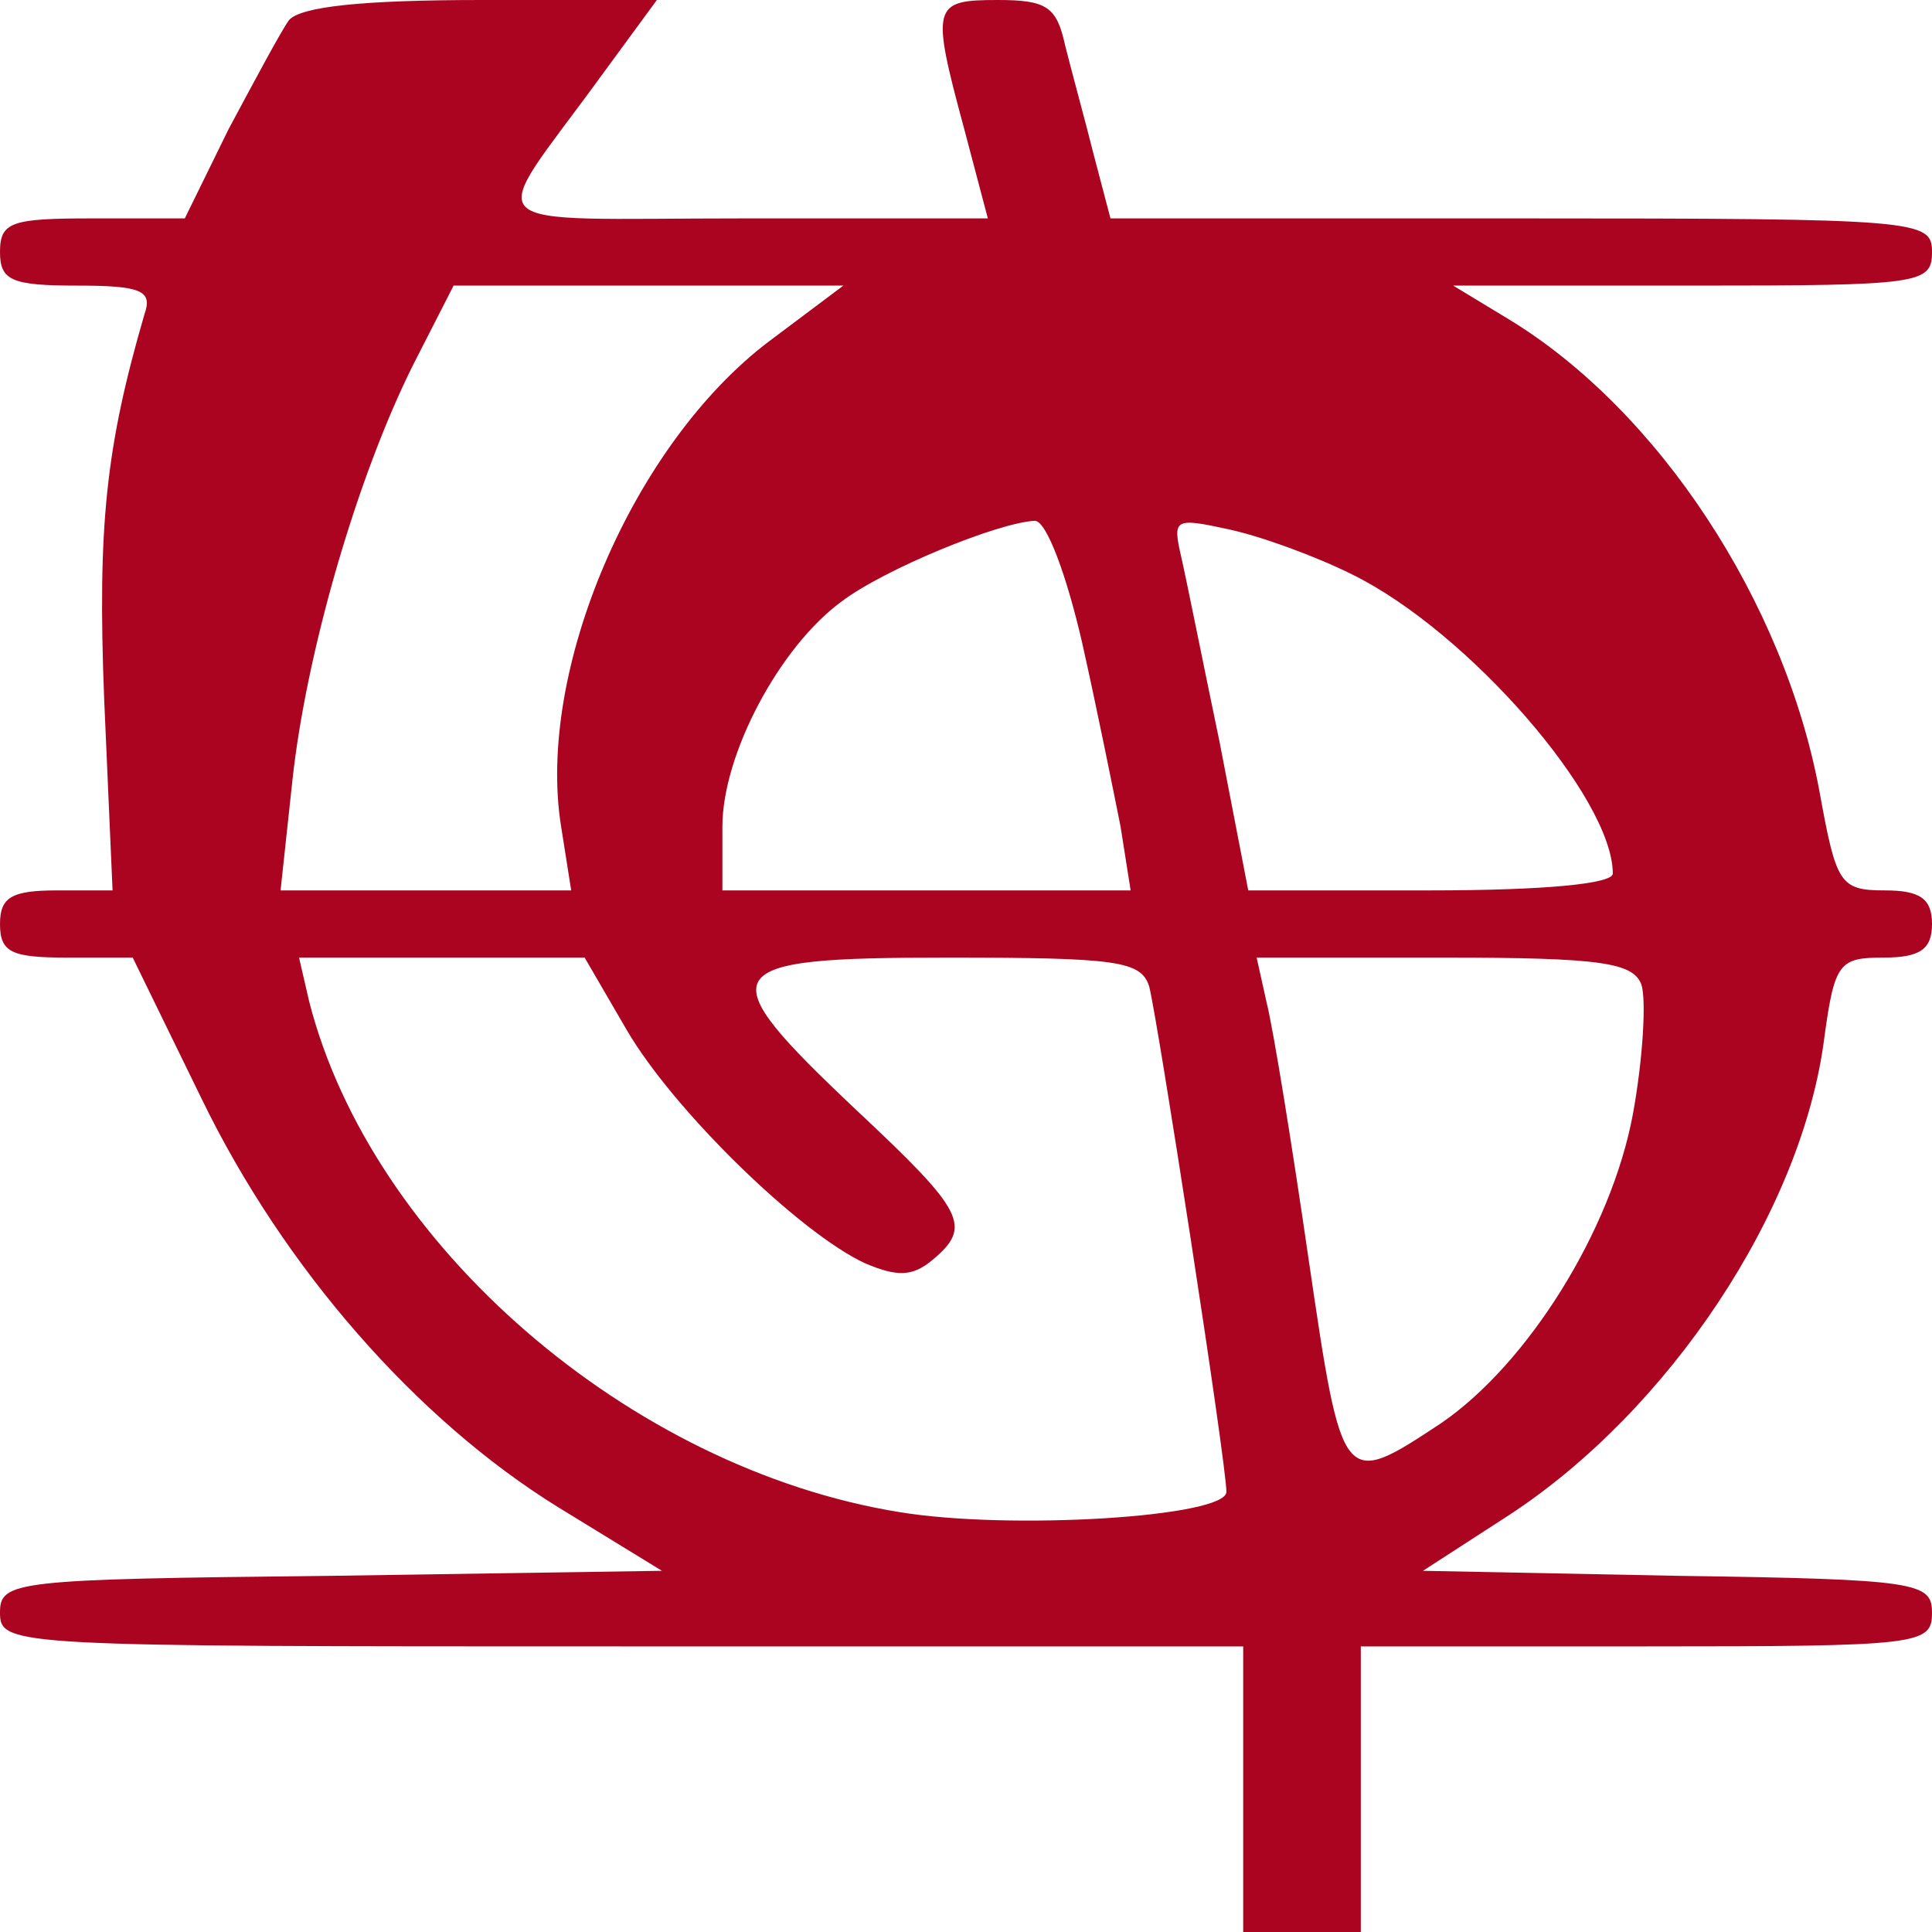
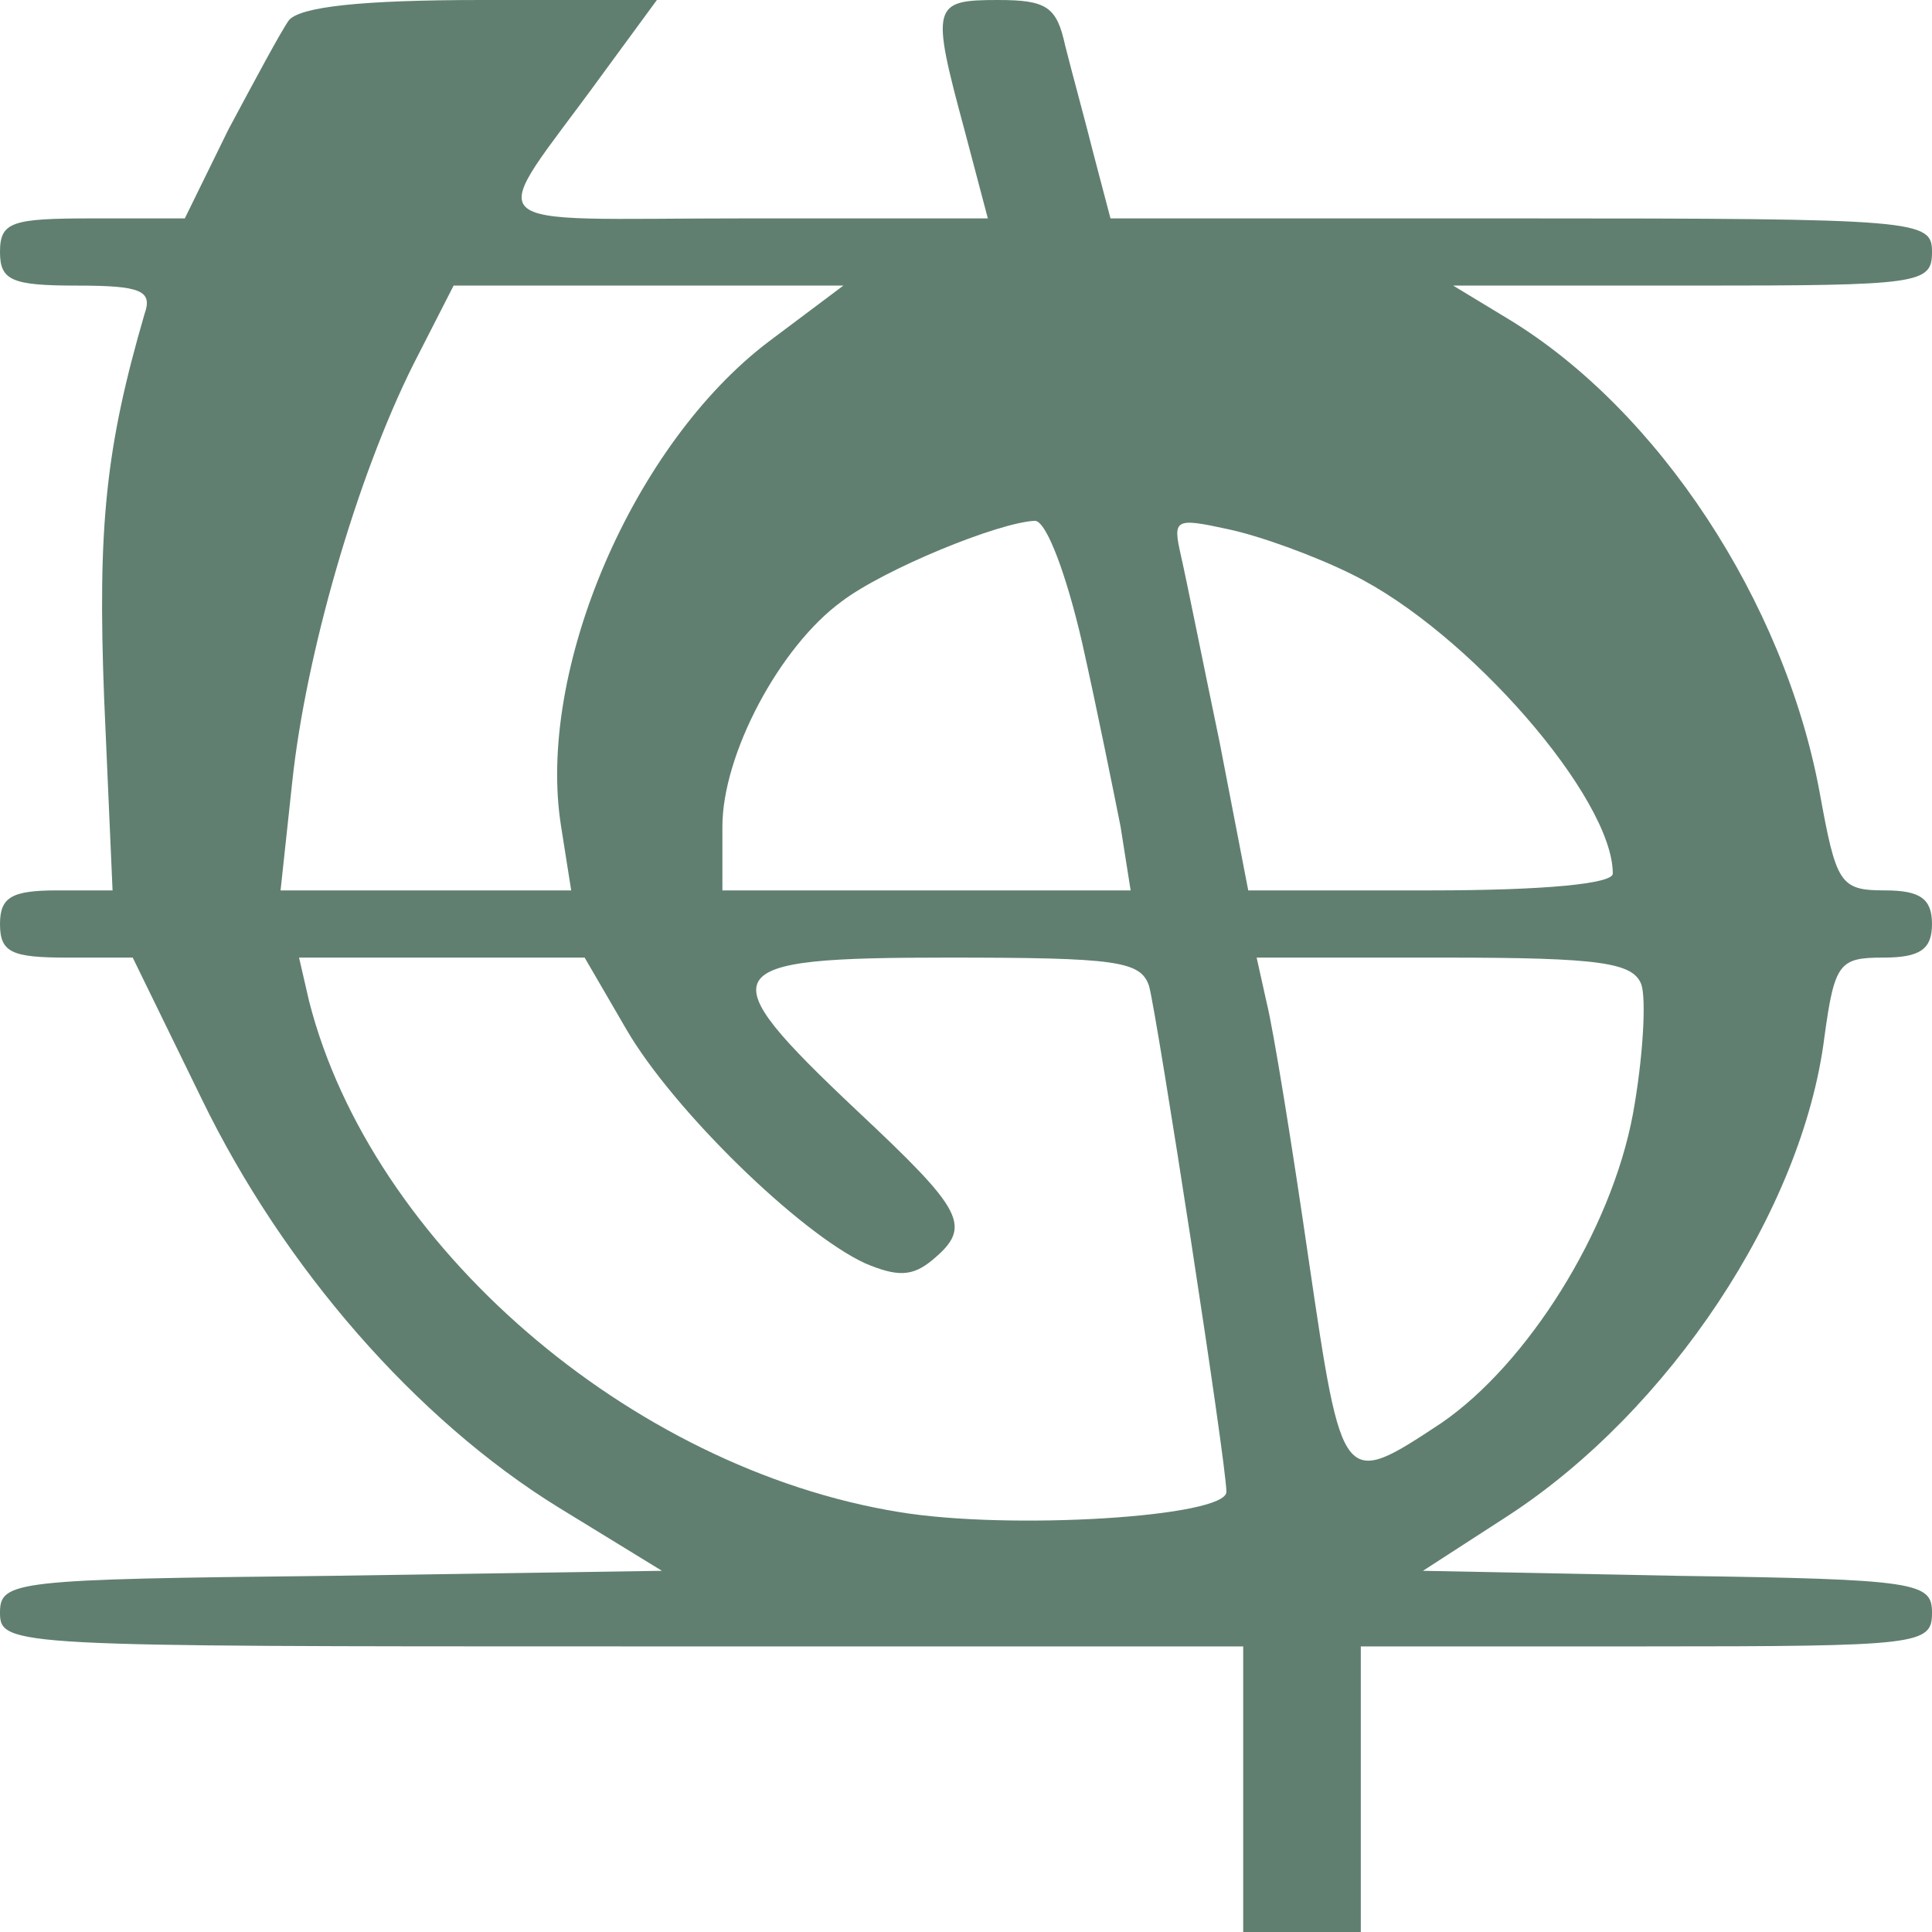
<svg xmlns="http://www.w3.org/2000/svg" version="1.0" width="115pt" height="115pt" viewBox="0 0 115 115" preserveAspectRatio="xMidYMid meet">
-   <g transform="translate(0,115) scale(0.1,-0.1)" fill="#ab0420">
+   <g transform="translate(0,115) scale(0.1,-0.1)" fill="#607F70">
    <path d="M172 1138 c-5 -7 -21 -37 -36 -65 l-26 -53 -55 0 c-48 0 -55 -2 -55 -20 0 -17 7 -20 46 -20 38 0 45 -3 40 -17 -23 -79 -28 -126 -24 -229 l5 -114 -33 0 c-27 0 -34 -4 -34 -20 0 -17 7 -20 40 -20 l39 0 41 -84 c49 -101 128 -191 212 -243 l62 -38 -197 -3 c-189 -2 -197 -3 -197 -22 0 -20 8 -20 370 -20 l370 0 0 -85 0 -85 35 0 35 0 0 85 0 85 170 0 c163 0 170 1 170 20 0 18 -8 20 -151 22 l-152 3 51 33 c95 62 175 181 188 285 6 44 9 47 35 47 22 0 29 5 29 20 0 15 -7 20 -28 20 -27 0 -29 4 -39 59 -21 113 -96 227 -185 281 l-33 20 143 0 c135 0 142 1 142 20 0 19 -7 20 -245 20 l-244 0 -10 38 c-5 20 -13 49 -17 65 -5 23 -11 27 -40 27 -39 0 -40 -3 -20 -77 l14 -53 -145 0 c-165 0 -154 -10 -85 85 l33 45 -104 0 c-72 0 -108 -4 -115 -12z m286 -191 c-81 -61 -139 -196 -124 -289 l6 -38 -86 0 -87 0 7 65 c8 75 38 180 72 248 l24 47 116 0 116 0 -44 -33z m186 -179 c9 -40 19 -90 23 -110 l6 -38 -122 0 -121 0 0 38 c0 43 34 107 71 134 25 19 93 47 115 48 7 0 19 -33 28 -72z m161 40 c69 -34 155 -133 155 -178 0 -6 -40 -10 -109 -10 l-108 0 -17 88 c-10 48 -20 98 -23 111 -5 22 -4 23 28 16 19 -4 52 -16 74 -27z m-432 -271 c28 -48 103 -121 142 -139 19 -8 28 -8 40 2 24 20 19 29 -45 89 -89 84 -85 91 54 91 101 0 115 -2 120 -17 5 -19 46 -284 46 -301 0 -15 -129 -23 -195 -12 -160 26 -314 159 -351 304 l-6 26 85 0 85 0 25 -43z m604 27 c3 -9 1 -44 -5 -77 -13 -70 -63 -149 -114 -184 -59 -39 -59 -39 -79 97 -10 69 -21 137 -25 153 l-6 27 112 0 c93 0 112 -3 117 -16z" />
  </g>
</svg>
